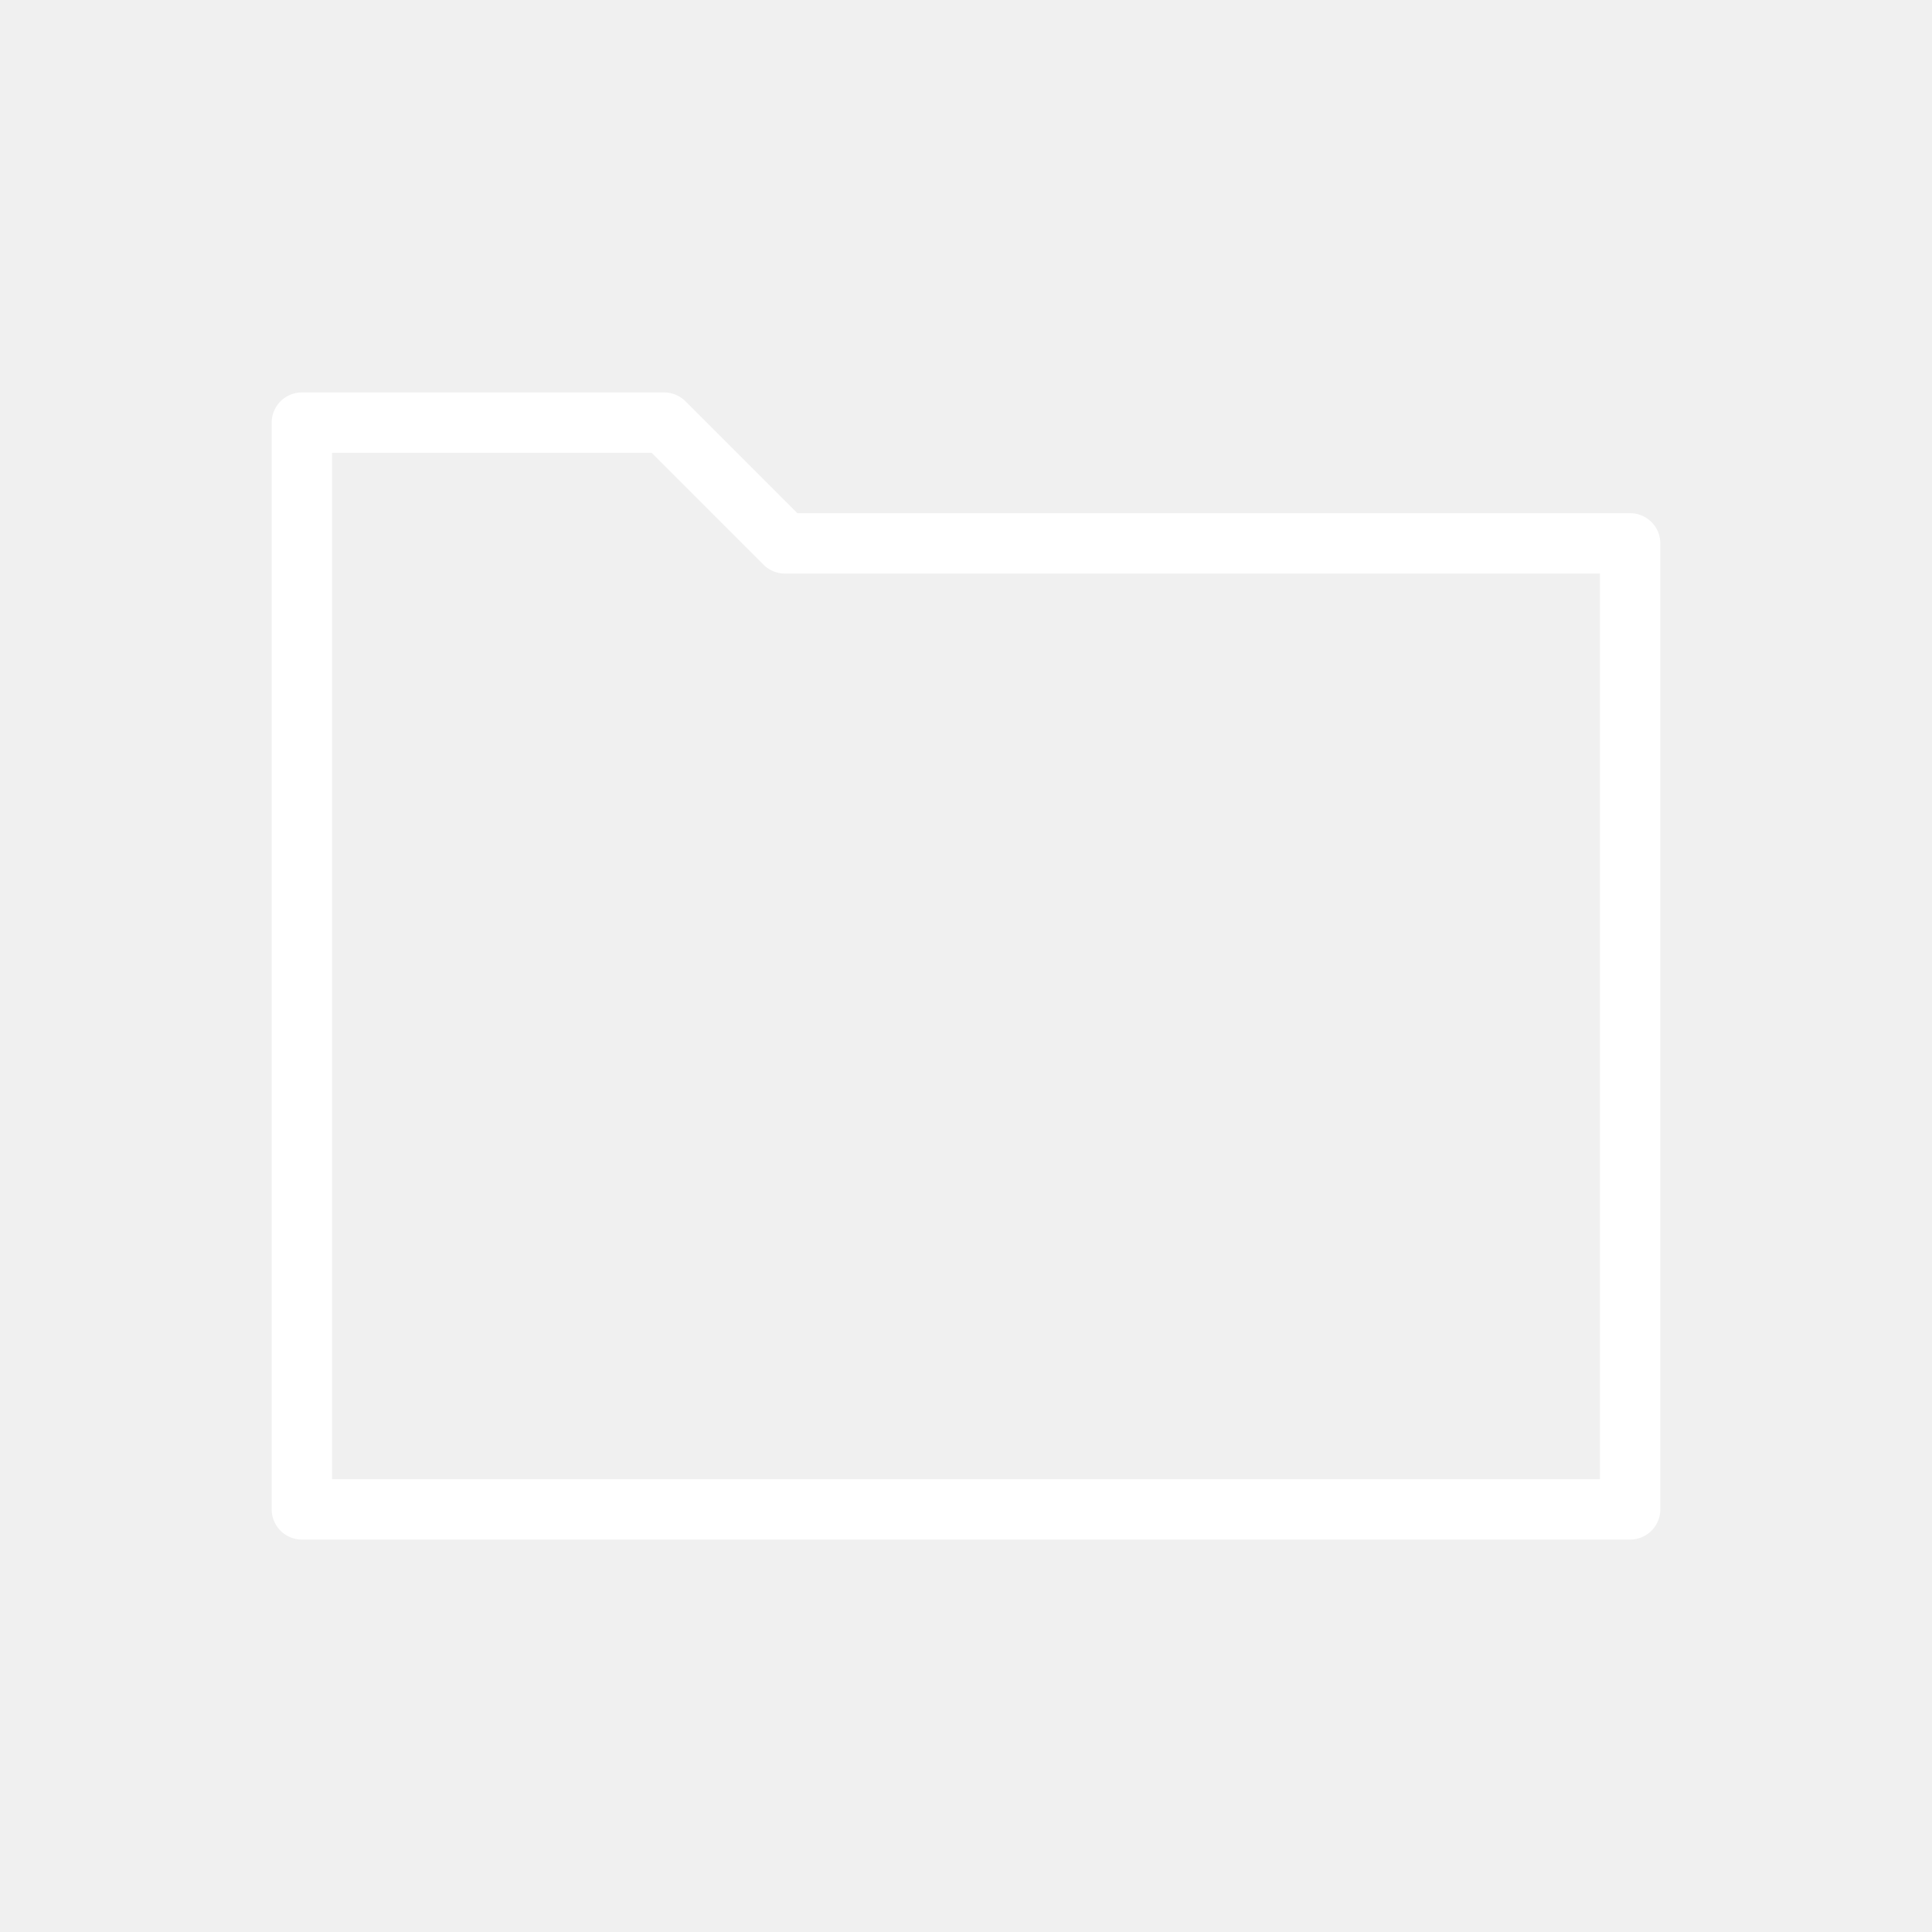
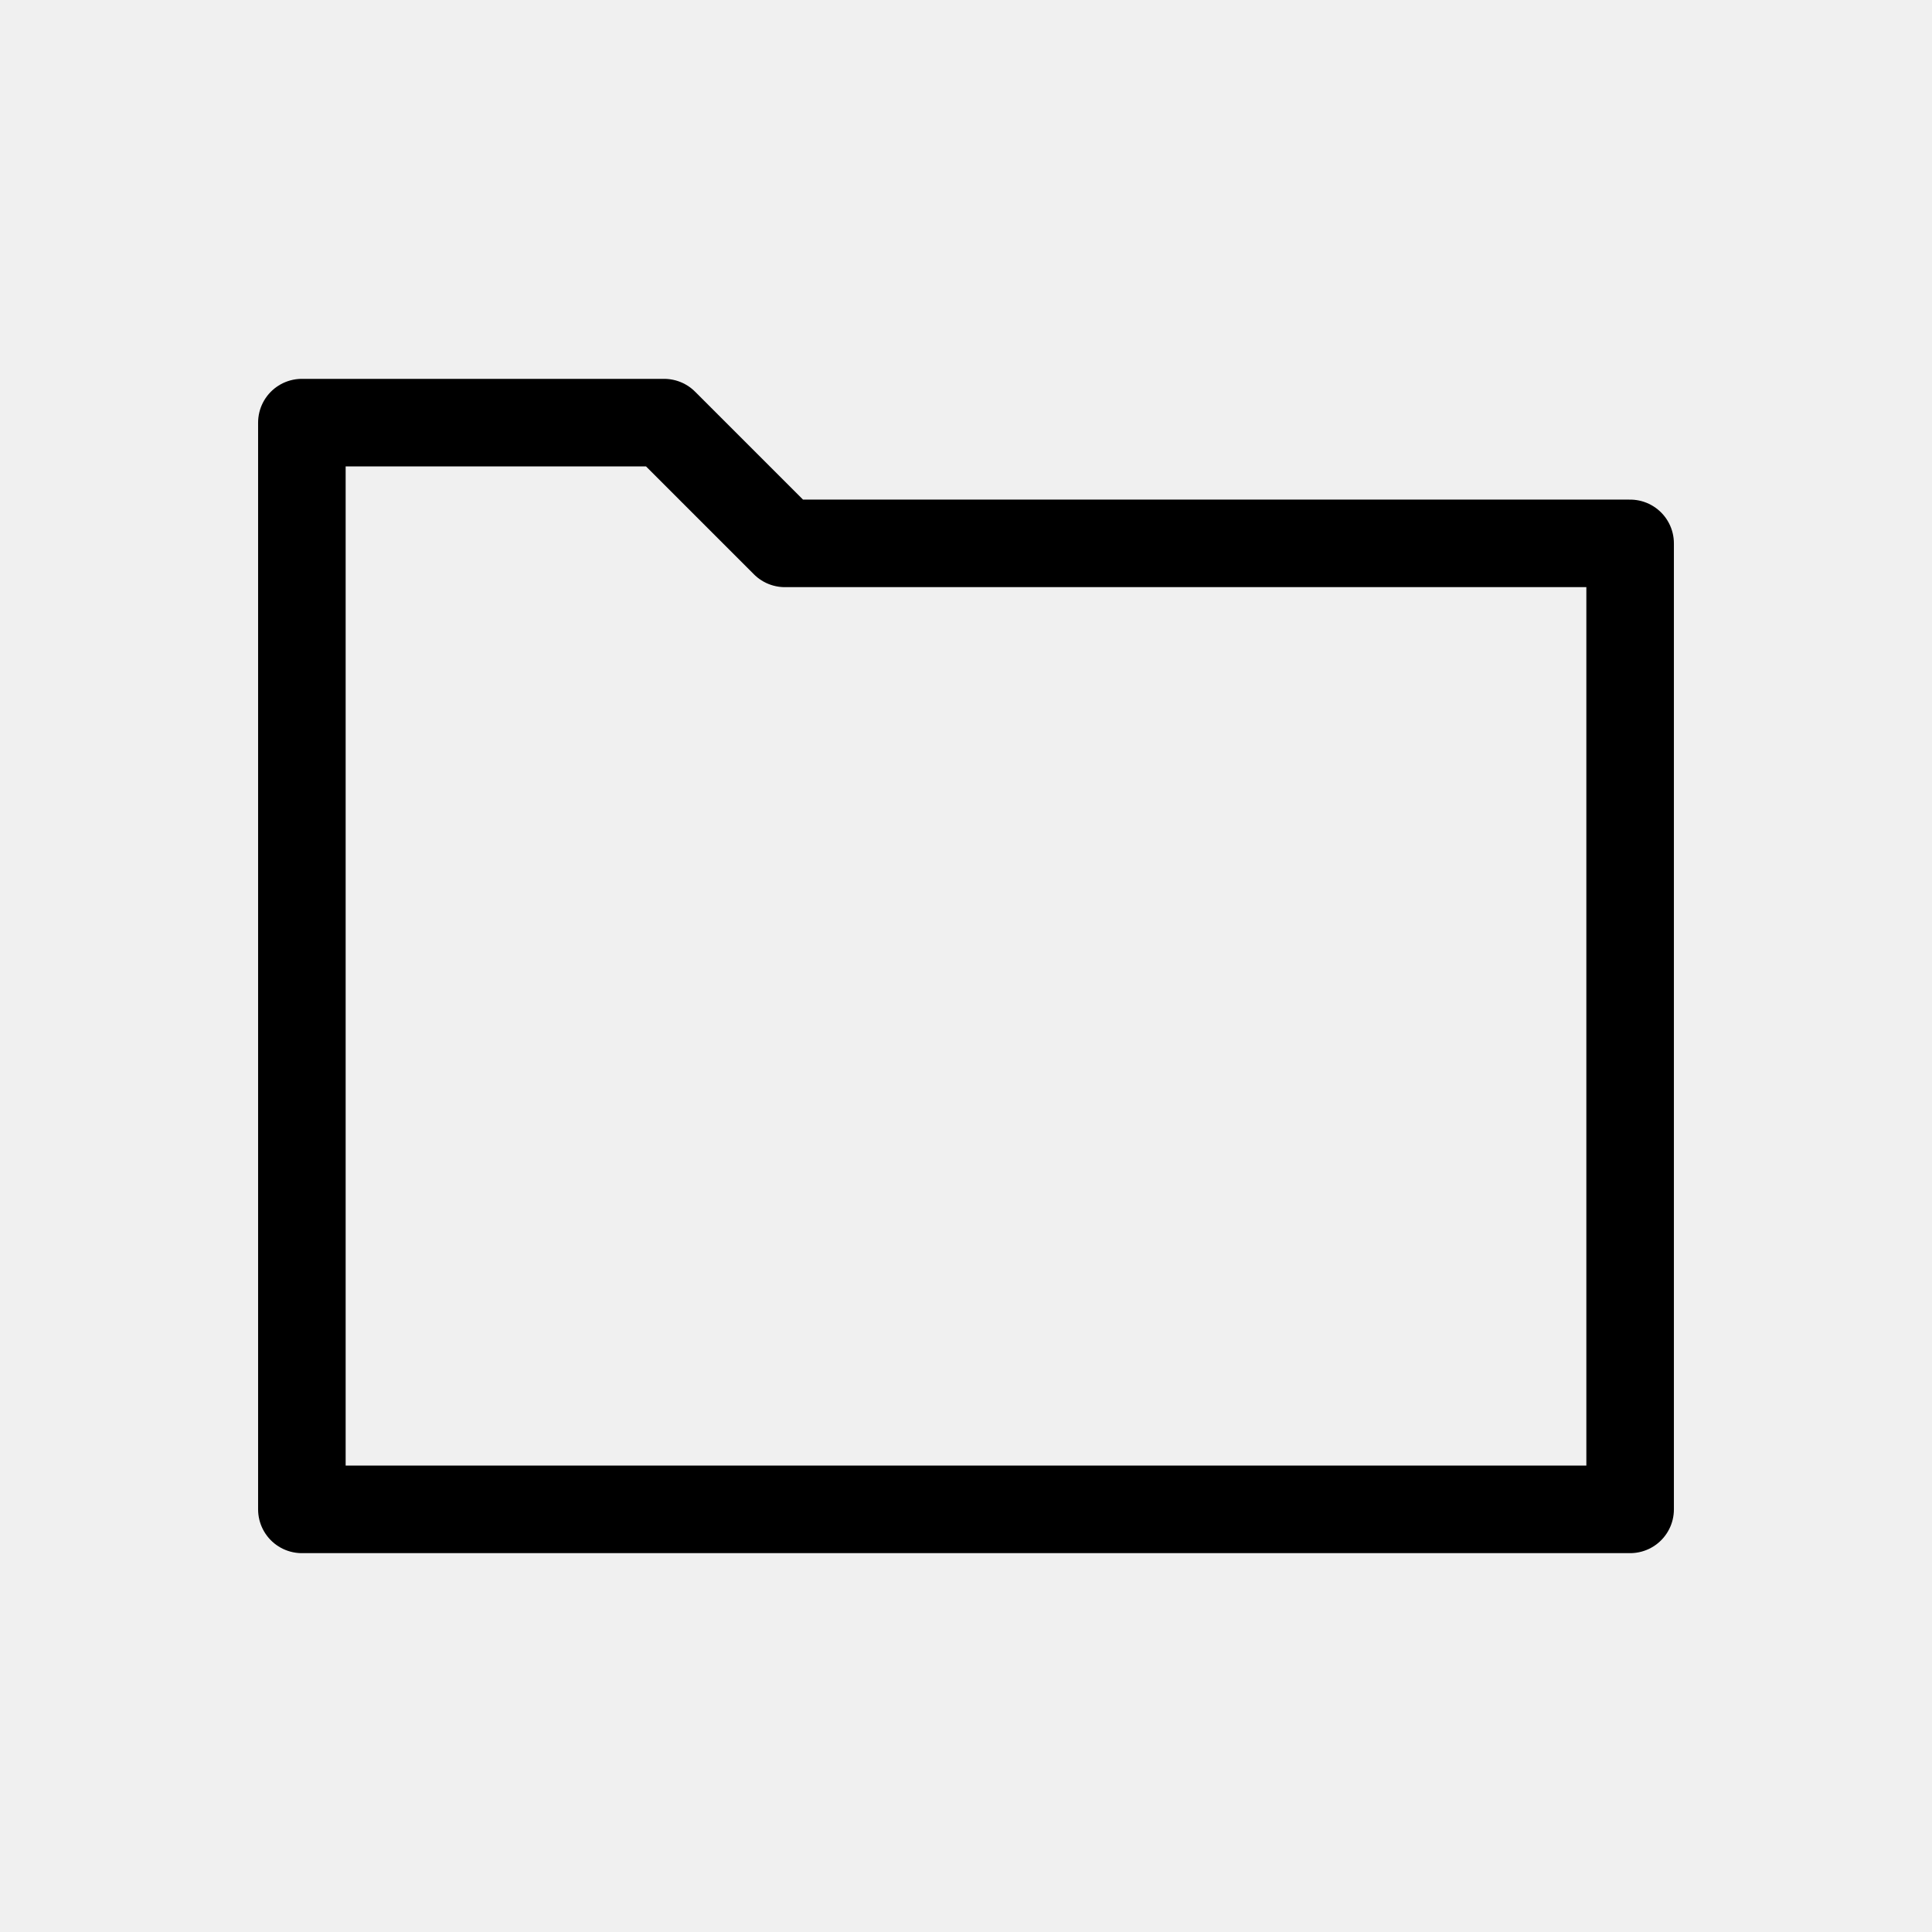
<svg xmlns="http://www.w3.org/2000/svg" id="cat-pg" viewBox="0 0 32 32">
  <defs>
-     <style>.cls-1{fill:none;stroke:#fff;stroke-linejoin:round;}</style>
+     <style>.cls-1{fill:none;stroke:#000;stroke-linejoin:round;stroke-width:1.45px;}</style>
  </defs>
  <polygon class="cls-1" points="19.04 9 13 9 11 7 5 7 5 9 5 25 27 25 27 9 19.04 9" />
</svg>
